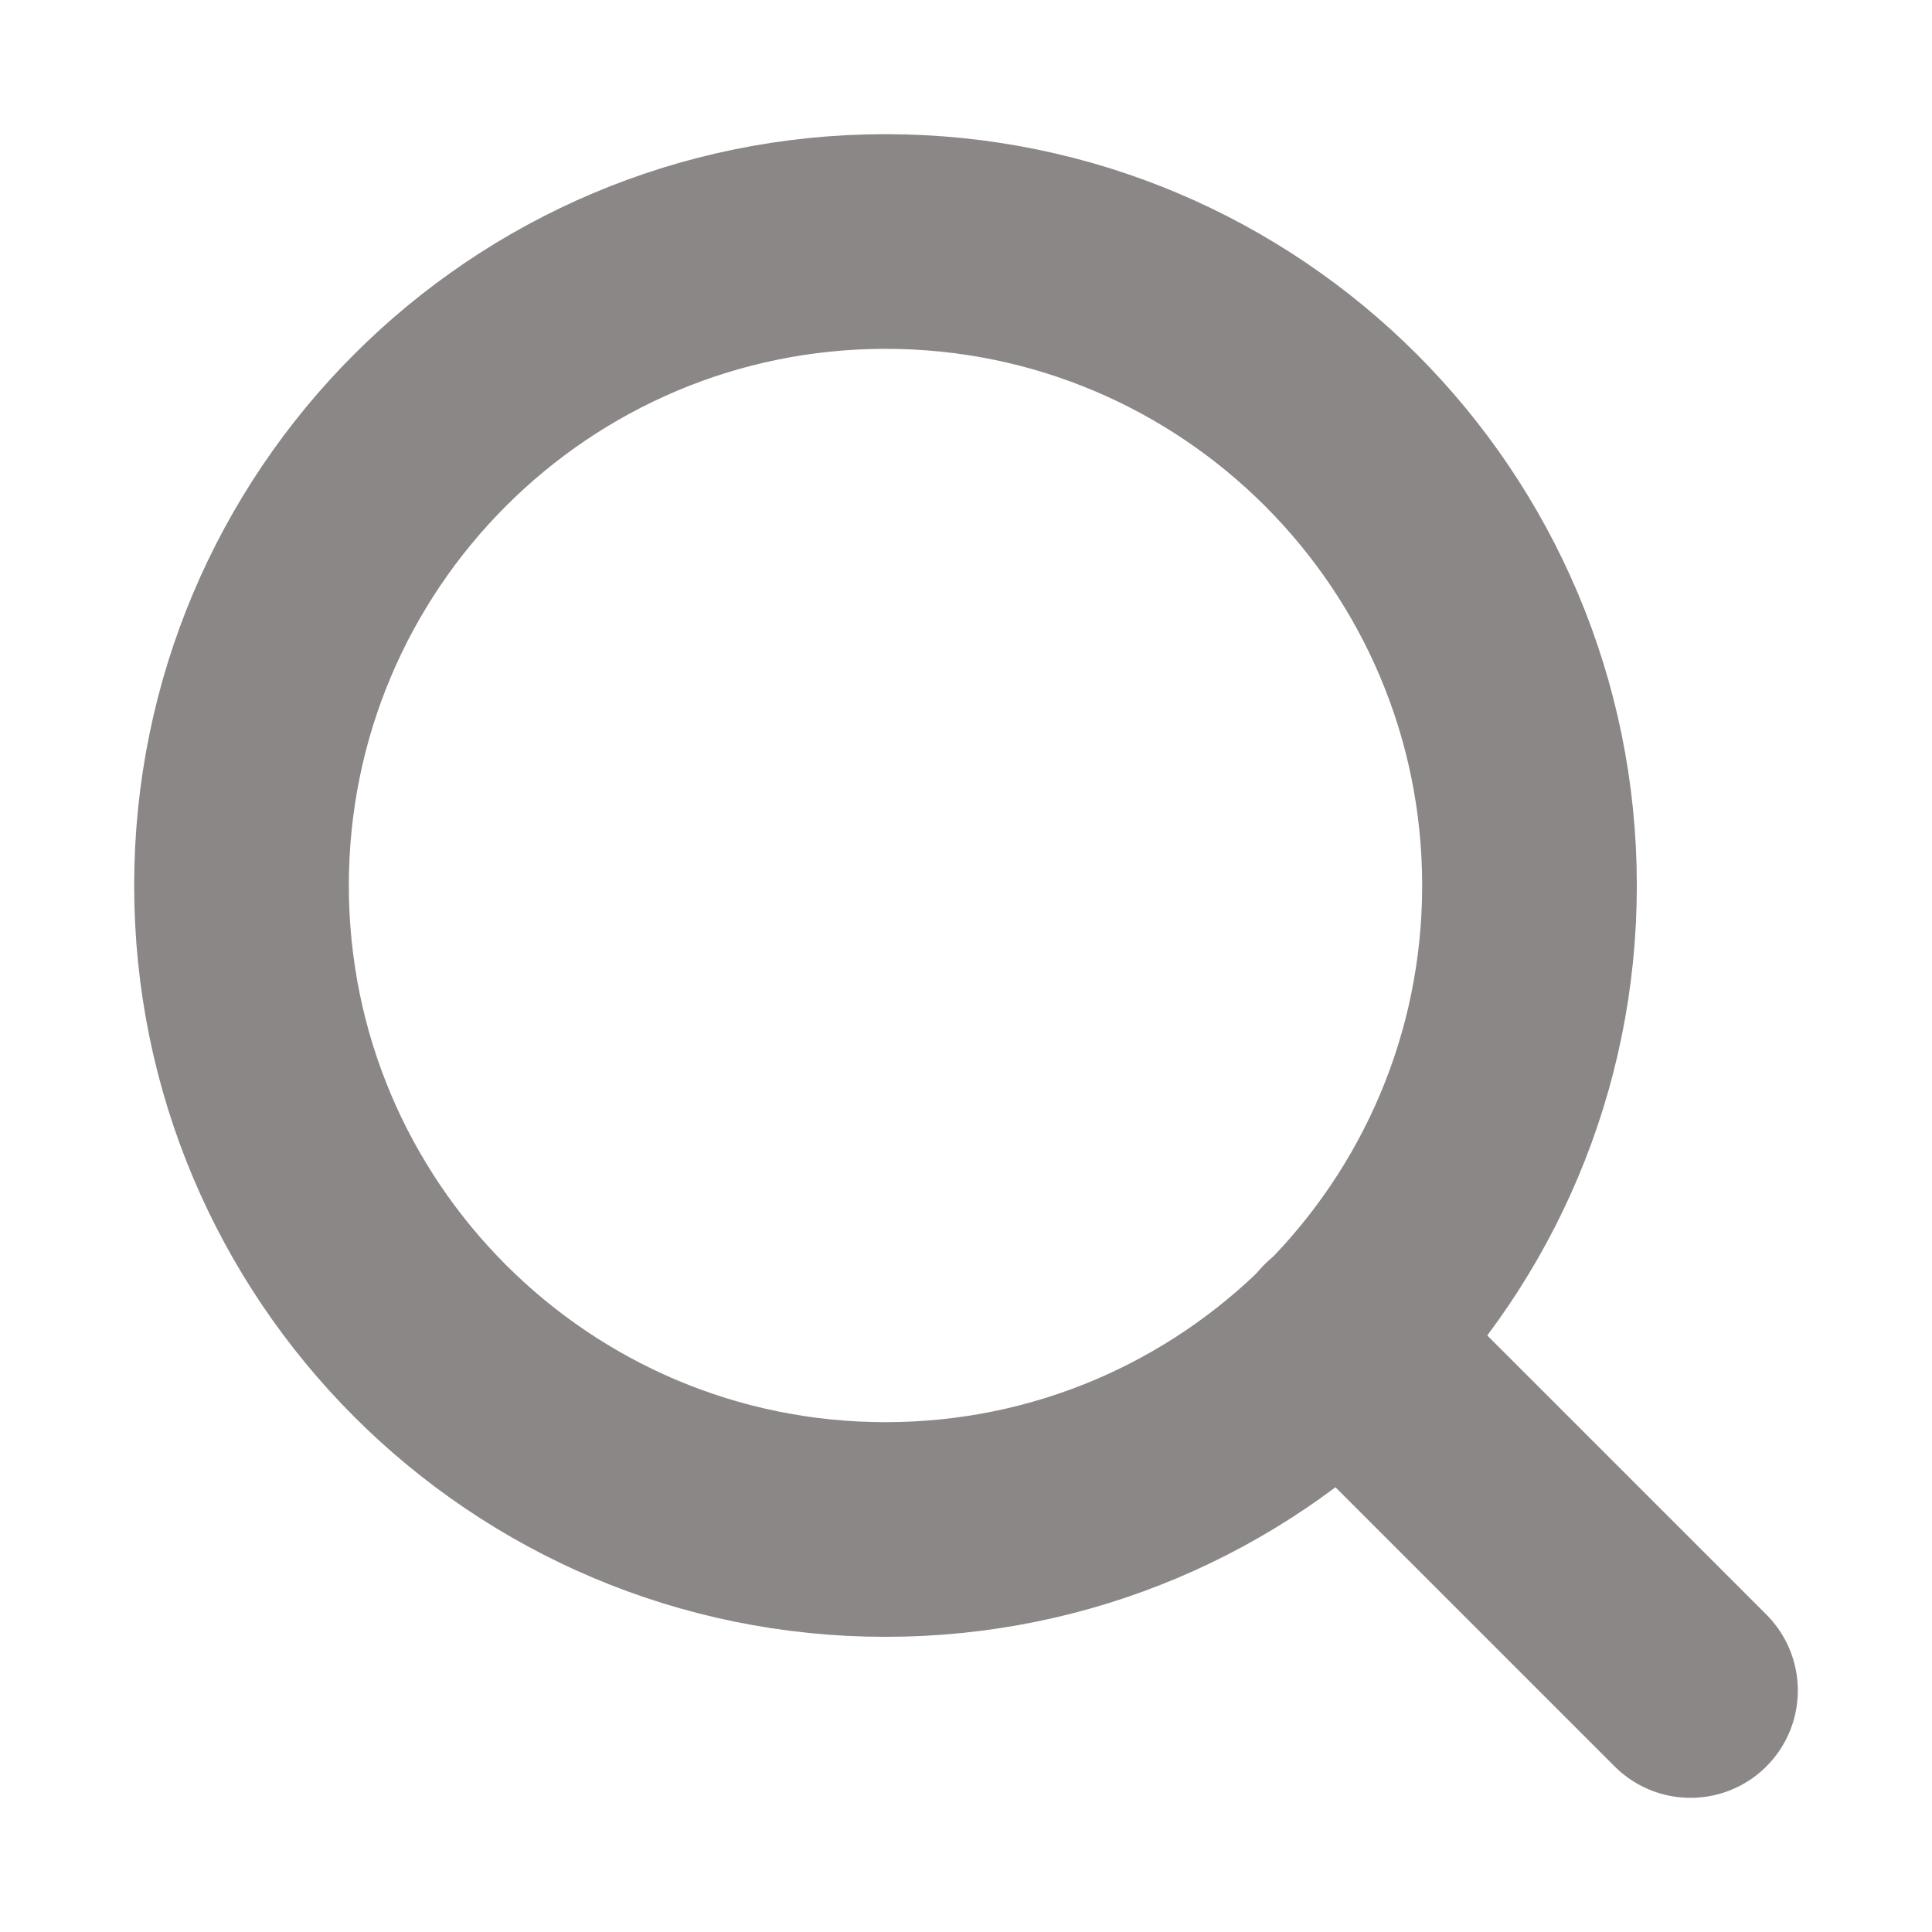
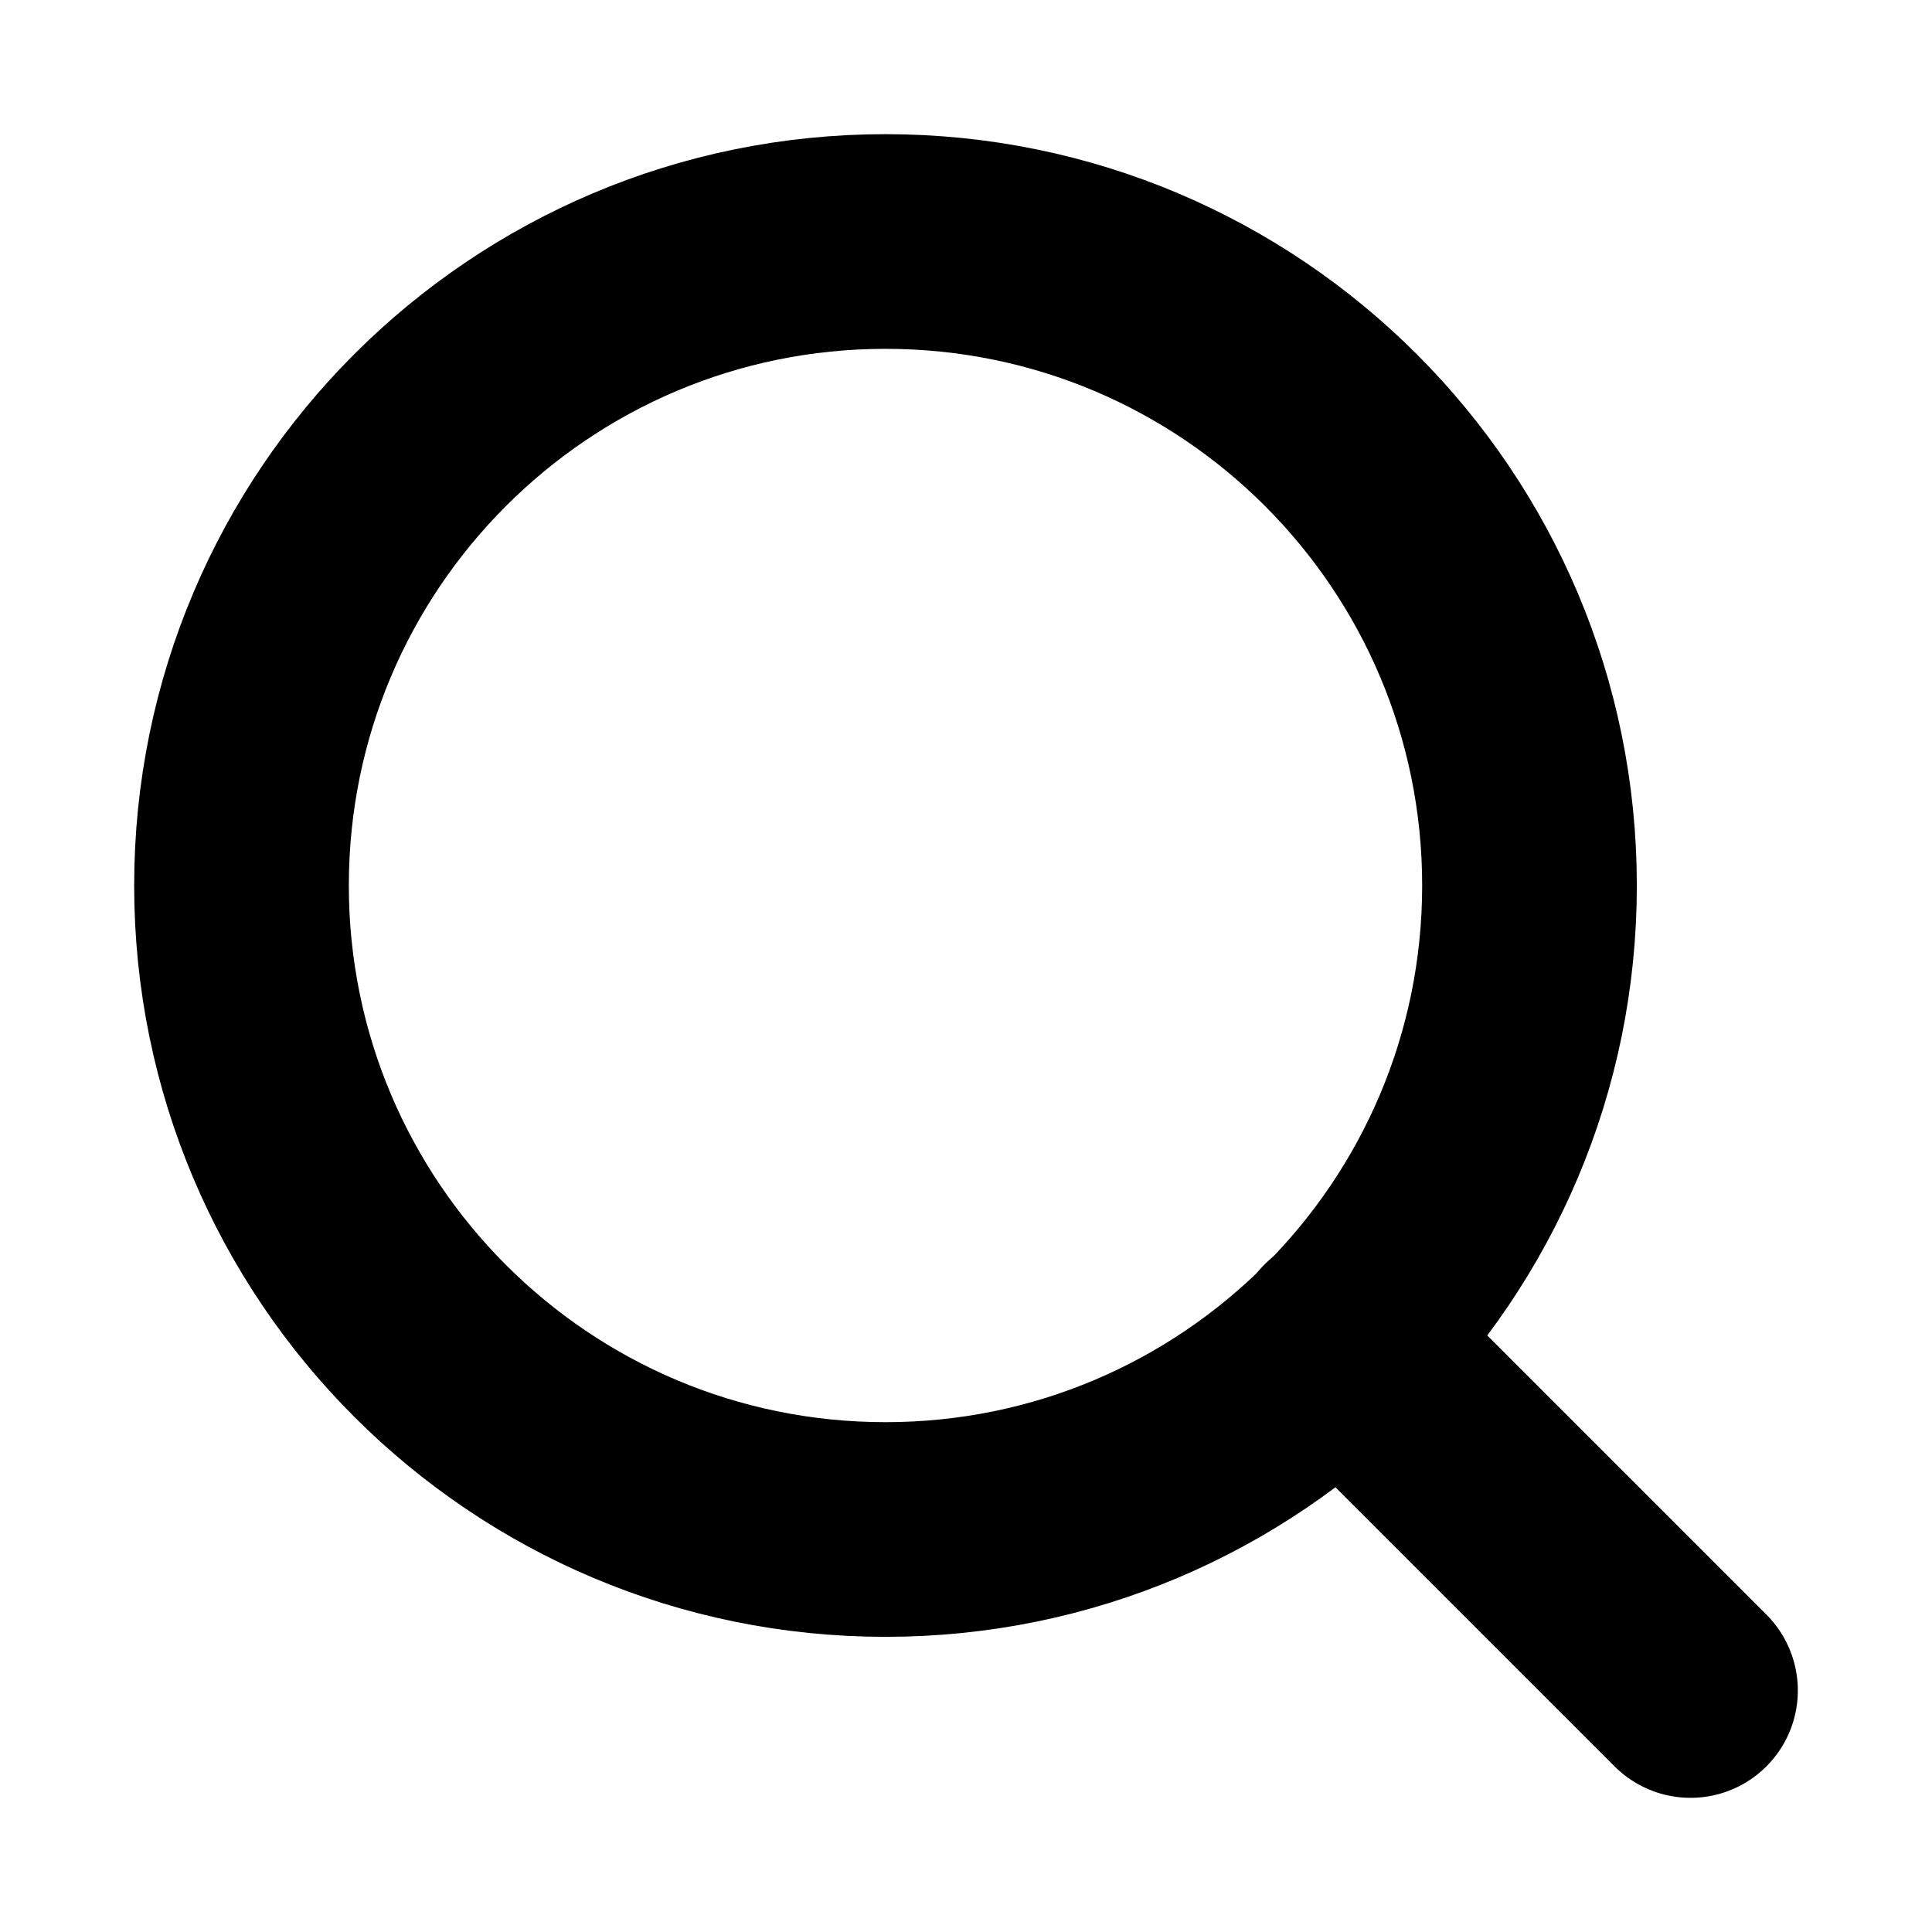
<svg xmlns="http://www.w3.org/2000/svg" width="18" height="18" viewBox="0 0 18 18" fill="none">
-   <path d="M8.25 14.25C11.564 14.25 14.25 11.564 14.25 8.25C14.25 4.936 11.564 2.25 8.25 2.25C4.936 2.25 2.25 4.936 2.25 8.25C2.25 11.564 4.936 14.25 8.25 14.25Z" stroke="#8C8787" stroke-width="2" stroke-linecap="round" stroke-linejoin="round" />
-   <path d="M15.75 15.75L12.488 12.488" stroke="#8C8787" stroke-width="2" stroke-linecap="round" stroke-linejoin="round" />
+   <path d="M8.25 14.25C11.564 14.25 14.25 11.564 14.25 8.25C14.25 4.936 11.564 2.25 8.25 2.25C4.936 2.25 2.25 4.936 2.25 8.25C2.25 11.564 4.936 14.25 8.25 14.25Z" stroke="currentColor" stroke-width="2" stroke-linecap="round" stroke-linejoin="round" />
+   <path d="M15.75 15.75L12.488 12.488" stroke="currentColor" stroke-width="2" stroke-linecap="round" stroke-linejoin="round" />
</svg>
